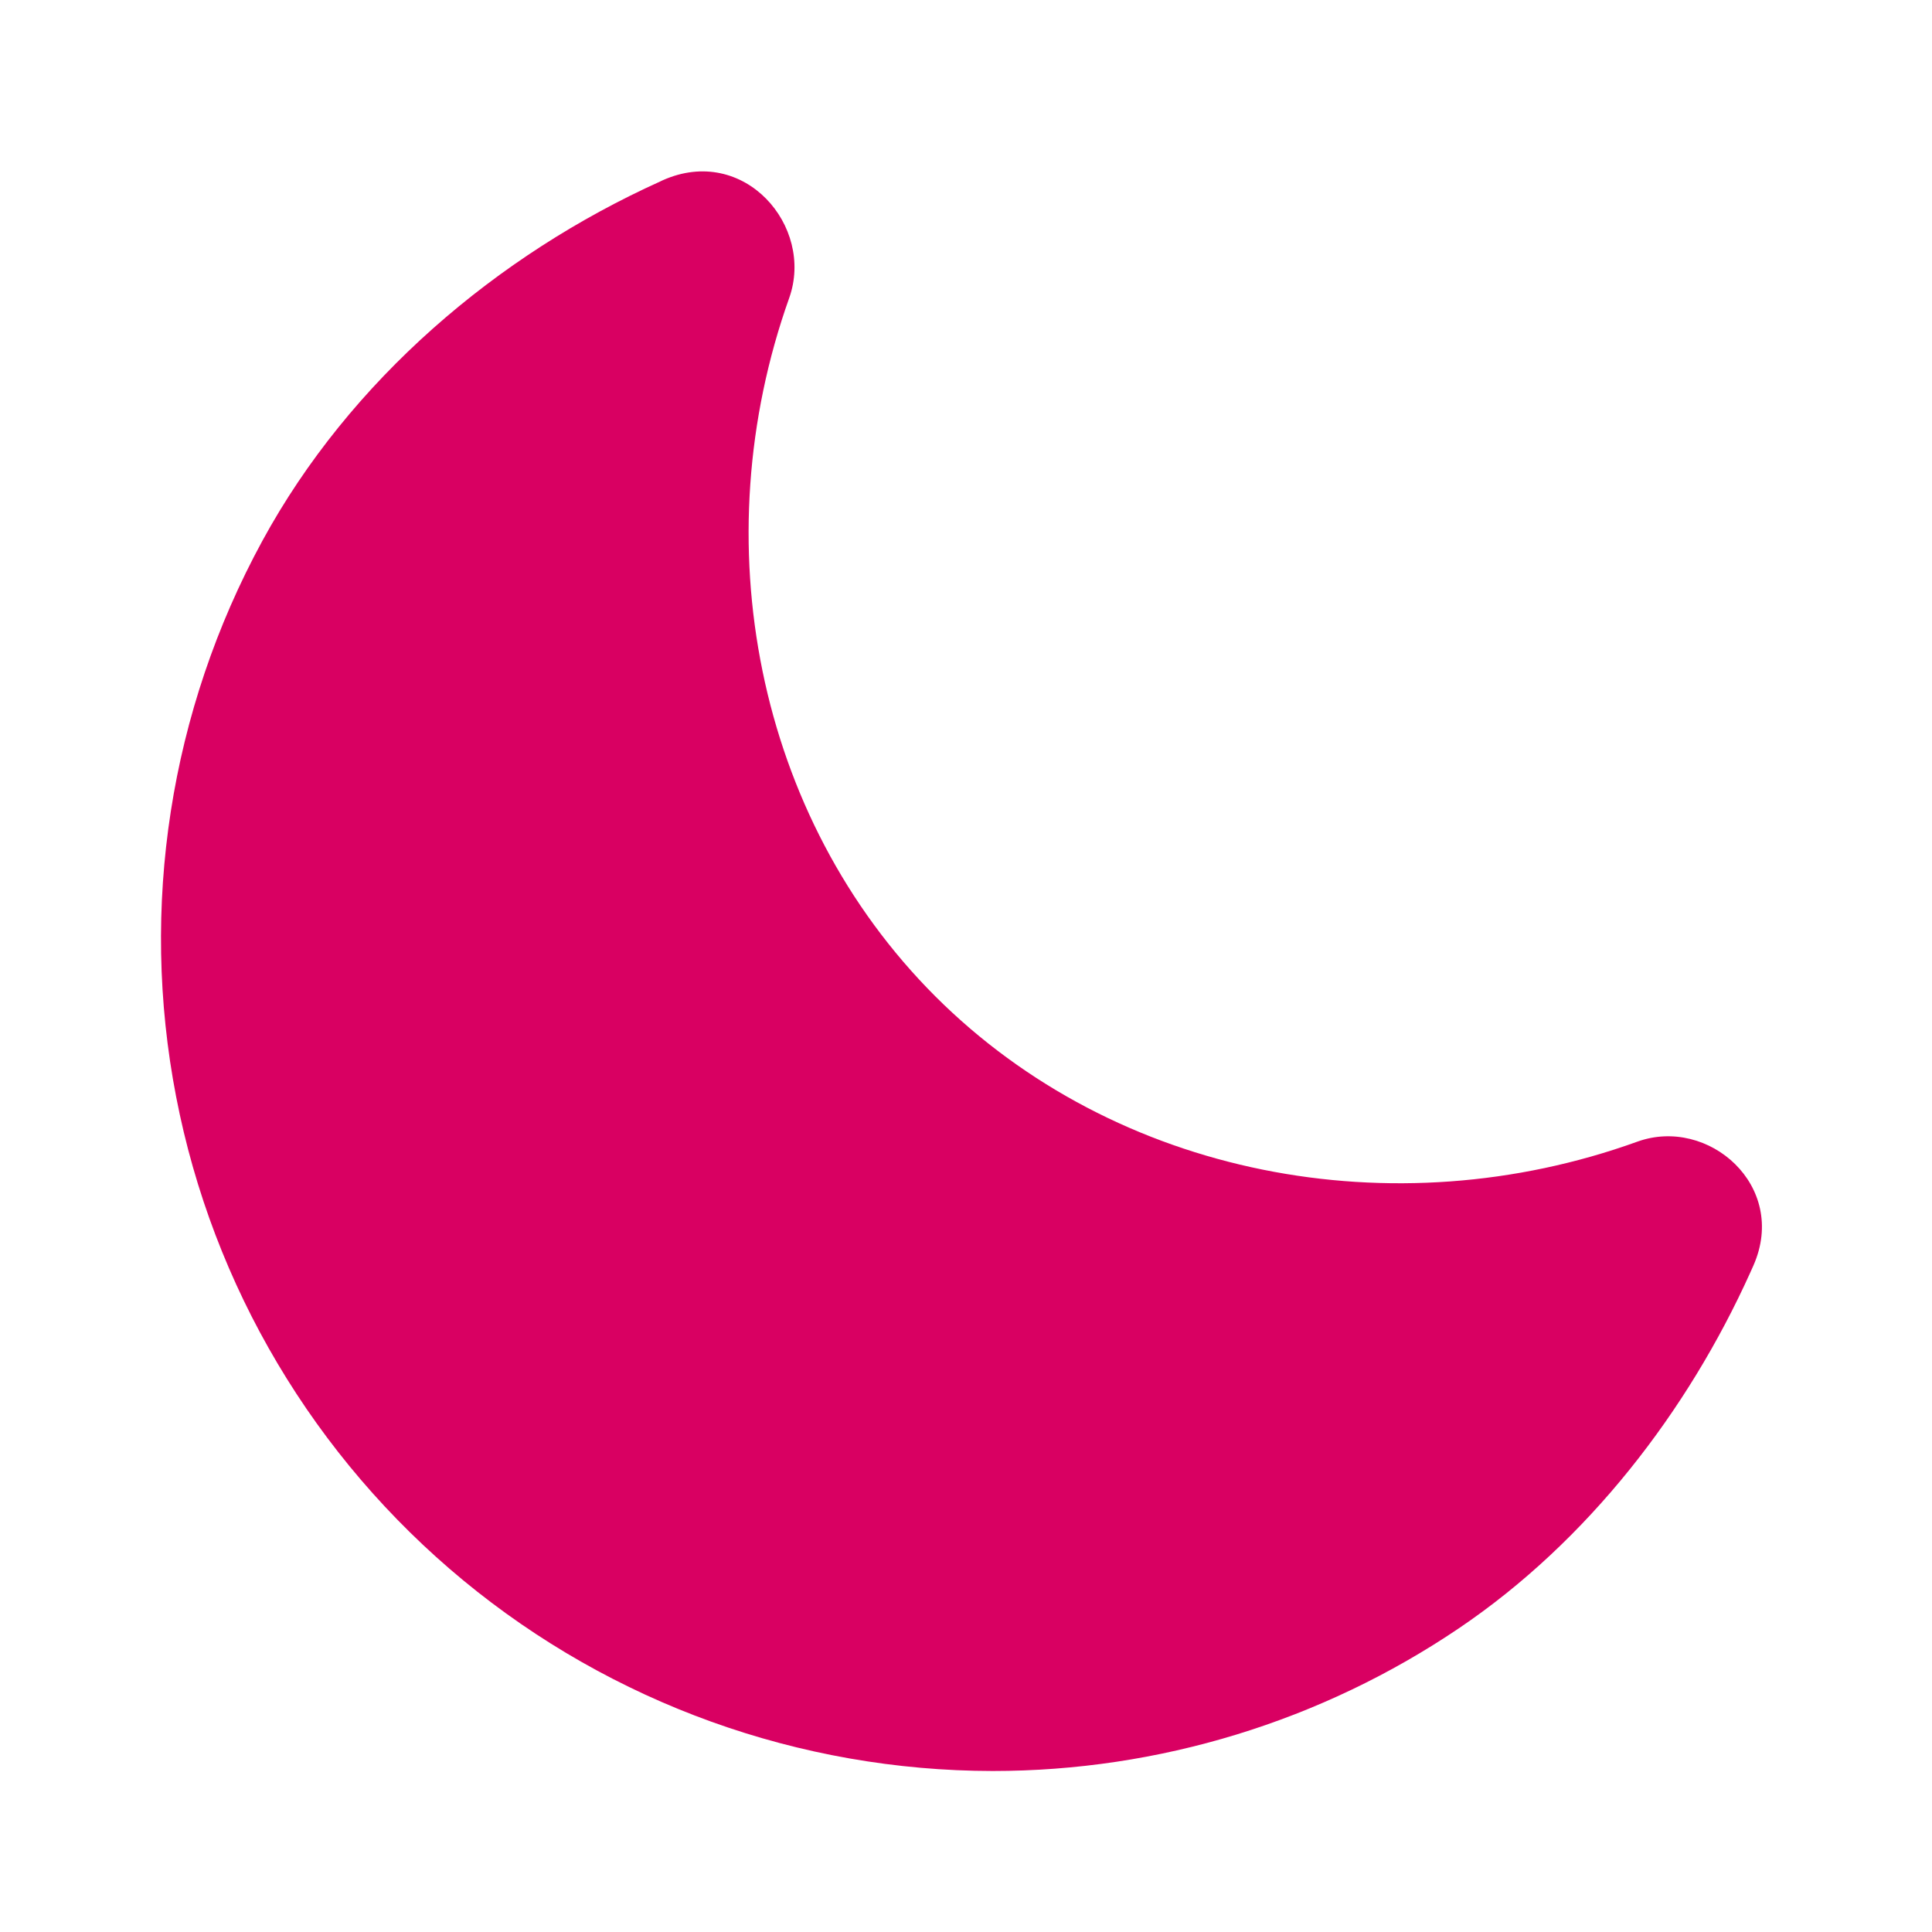
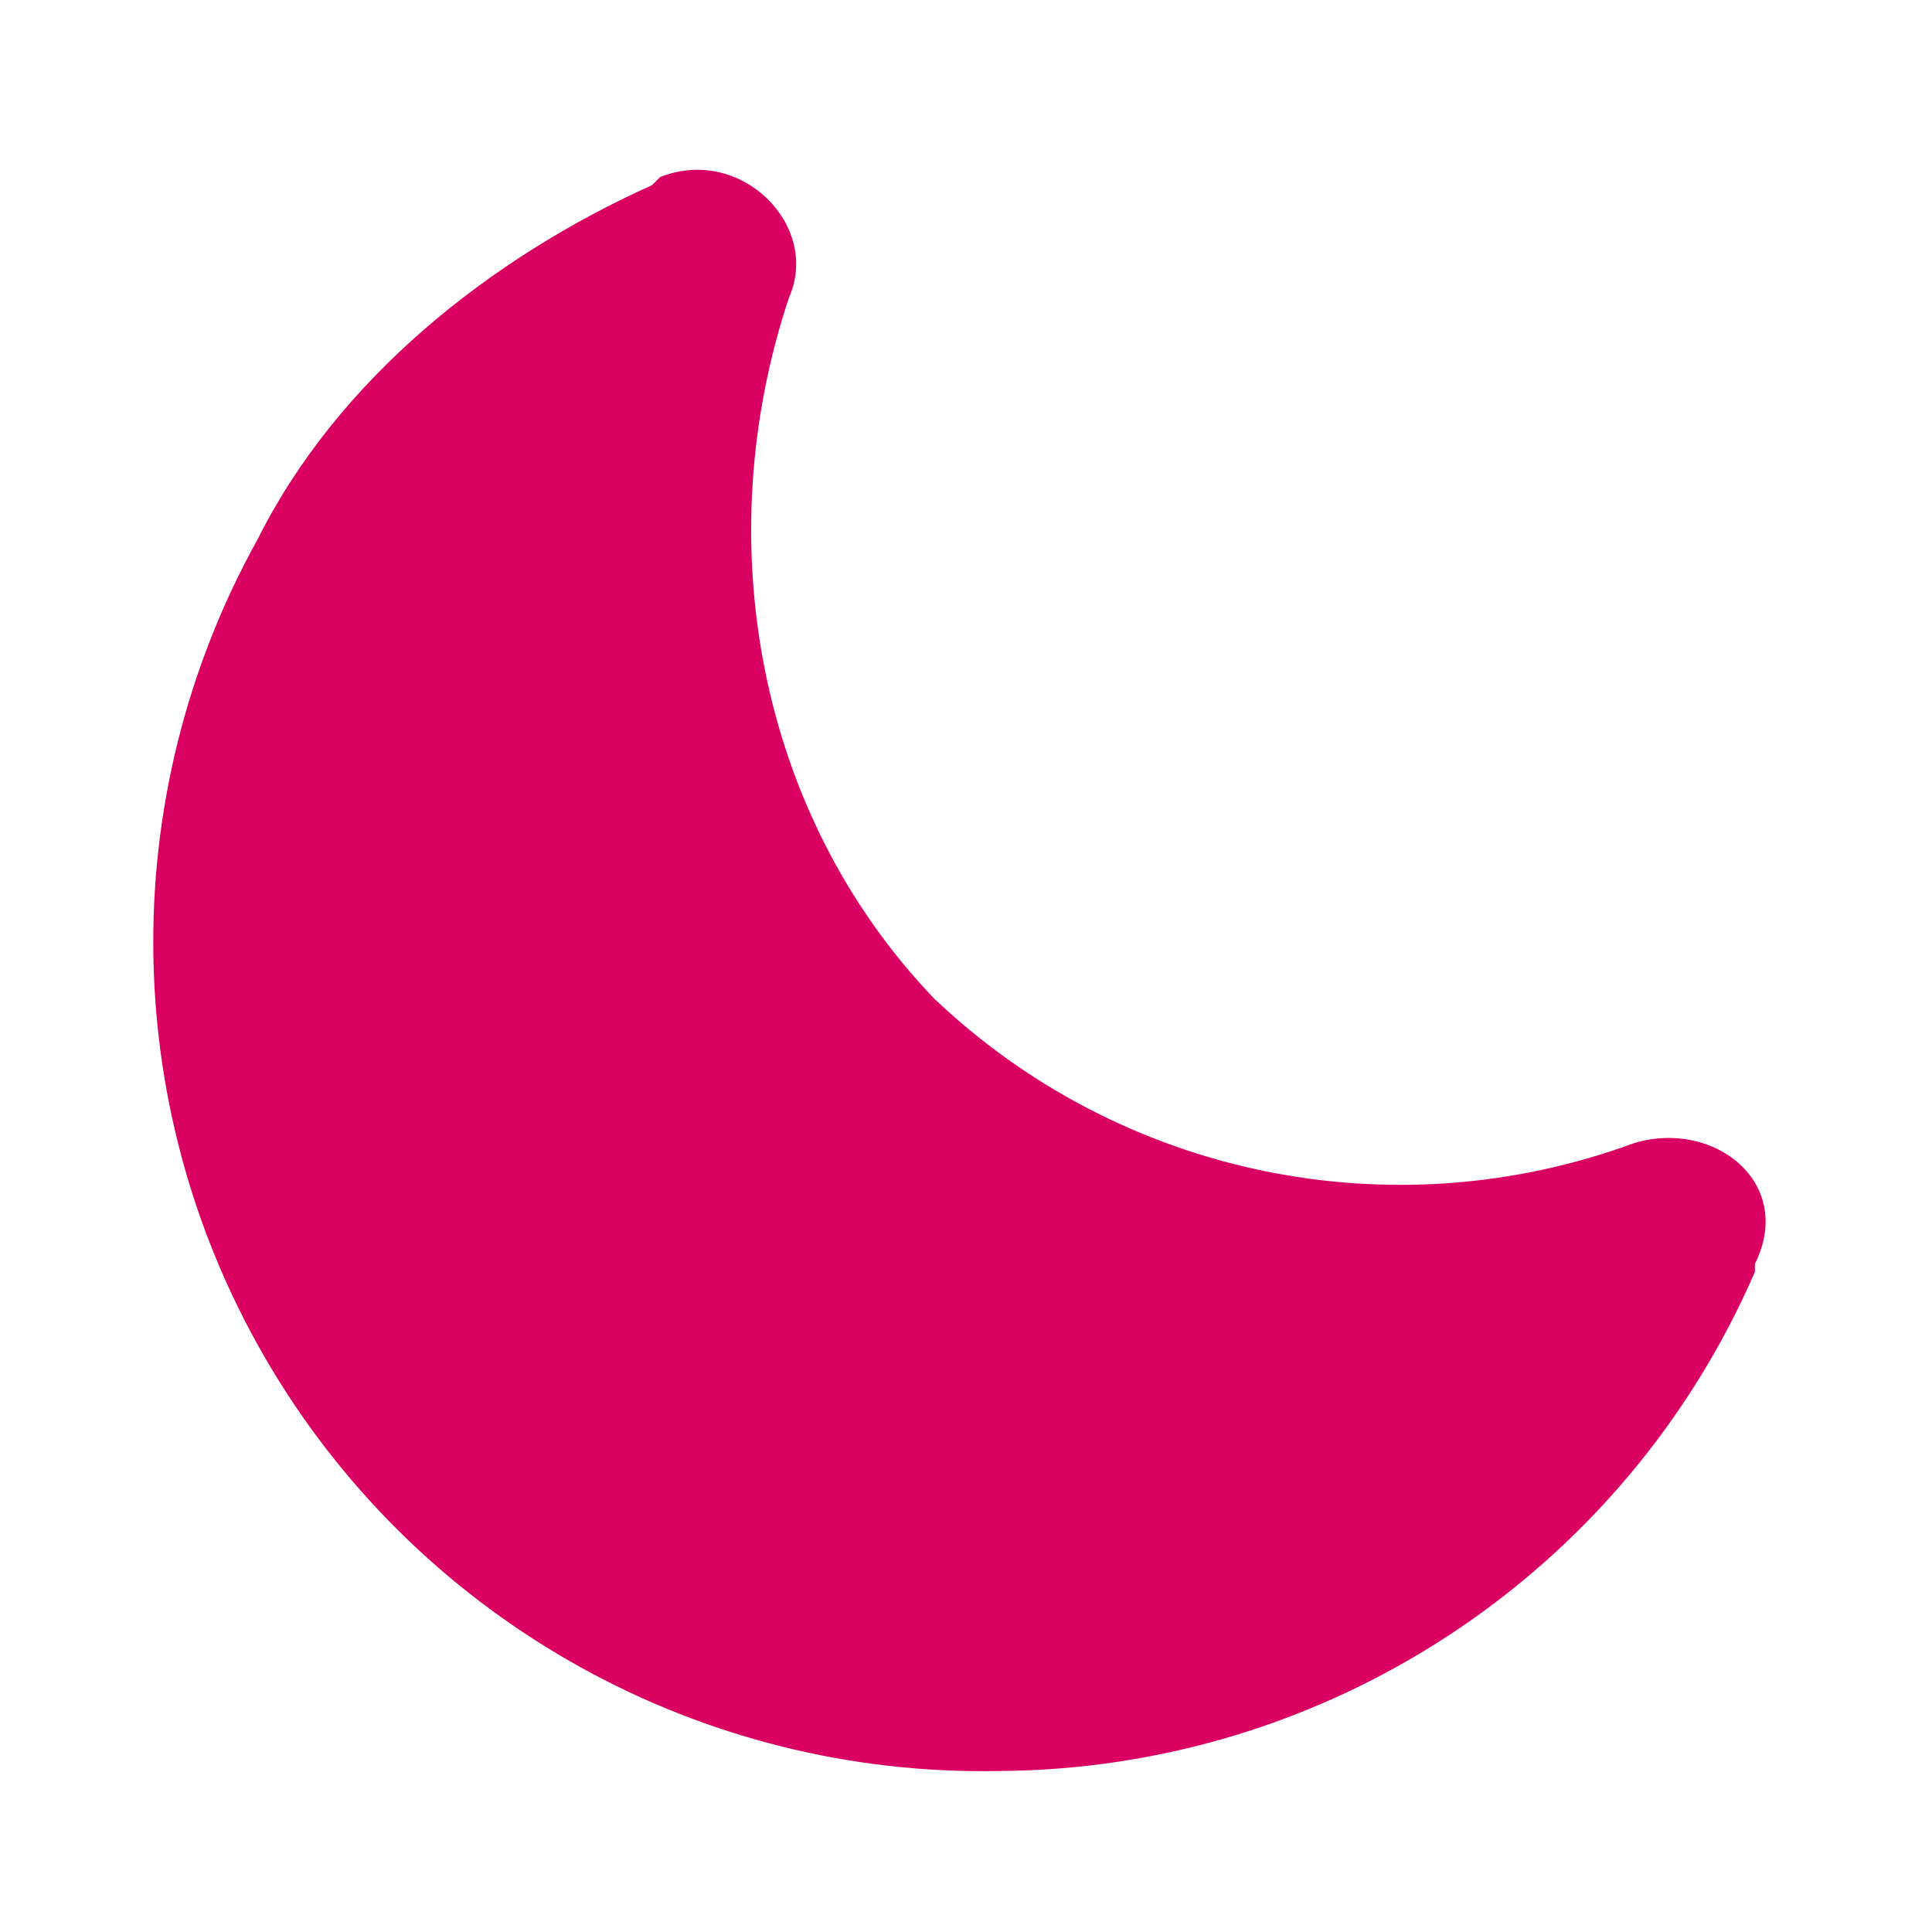
- <svg xmlns="http://www.w3.org/2000/svg" width="24px" height="24px" viewBox="0 0 24 24" fill="none">
-   <g id="SVGRepo_bgCarrier" strokeWidth="0" />
-   <g id="SVGRepo_tracerCarrier" strokeLinecap="round" strokeLinejoin="round" />
-   <g id="SVGRepo_iconCarrier">
-     <rect width="24" height="24" fill="transparent" />
-     <path fillRule="evenodd" clipRule="evenodd" d="M8.231 2.24C9.243 1.787 10.12 2.811 9.804 3.701C8.729 6.719 9.389 10.147 11.619 12.377C13.861 14.617 17.311 15.275 20.34 14.182C21.221 13.864 22.217 14.732 21.782 15.72C21.769 15.749 21.756 15.778 21.743 15.807C20.967 17.527 19.727 19.143 18.123 20.227C16.413 21.383 14.396 22 12.332 22H12.331C9.93 21.997 7.606 21.16 5.755 19.632C3.905 18.104 2.643 15.98 2.188 13.624C1.732 11.268 2.111 8.827 3.259 6.719C4.347 4.721 6.176 3.169 8.202 2.254L8.231 2.24Z" fill="#d90062" />
-   </g>
+ <svg xmlns="http://www.w3.org/2000/svg" width="24px" height="24px" fill="none" viewBox="0 0 24 24">
+   <path fill="transparent" d="M0 0H24V24H0z" />
+   <path d="M8.2 2.2c1-.4 2 .6 1.6 1.5-1 3-.4 6.4 1.8 8.7a8.4 8.4 0 0 0 8.7 1.8c1-.3 2 .5 1.5 1.5v.1a10.3 10.3 0 0 1-9.4 6.2A10.3 10.3 0 0 1 3.2 6.7c1-2 2.9-3.5 4.9-4.4Z" fill="#d90062" />
</svg>
